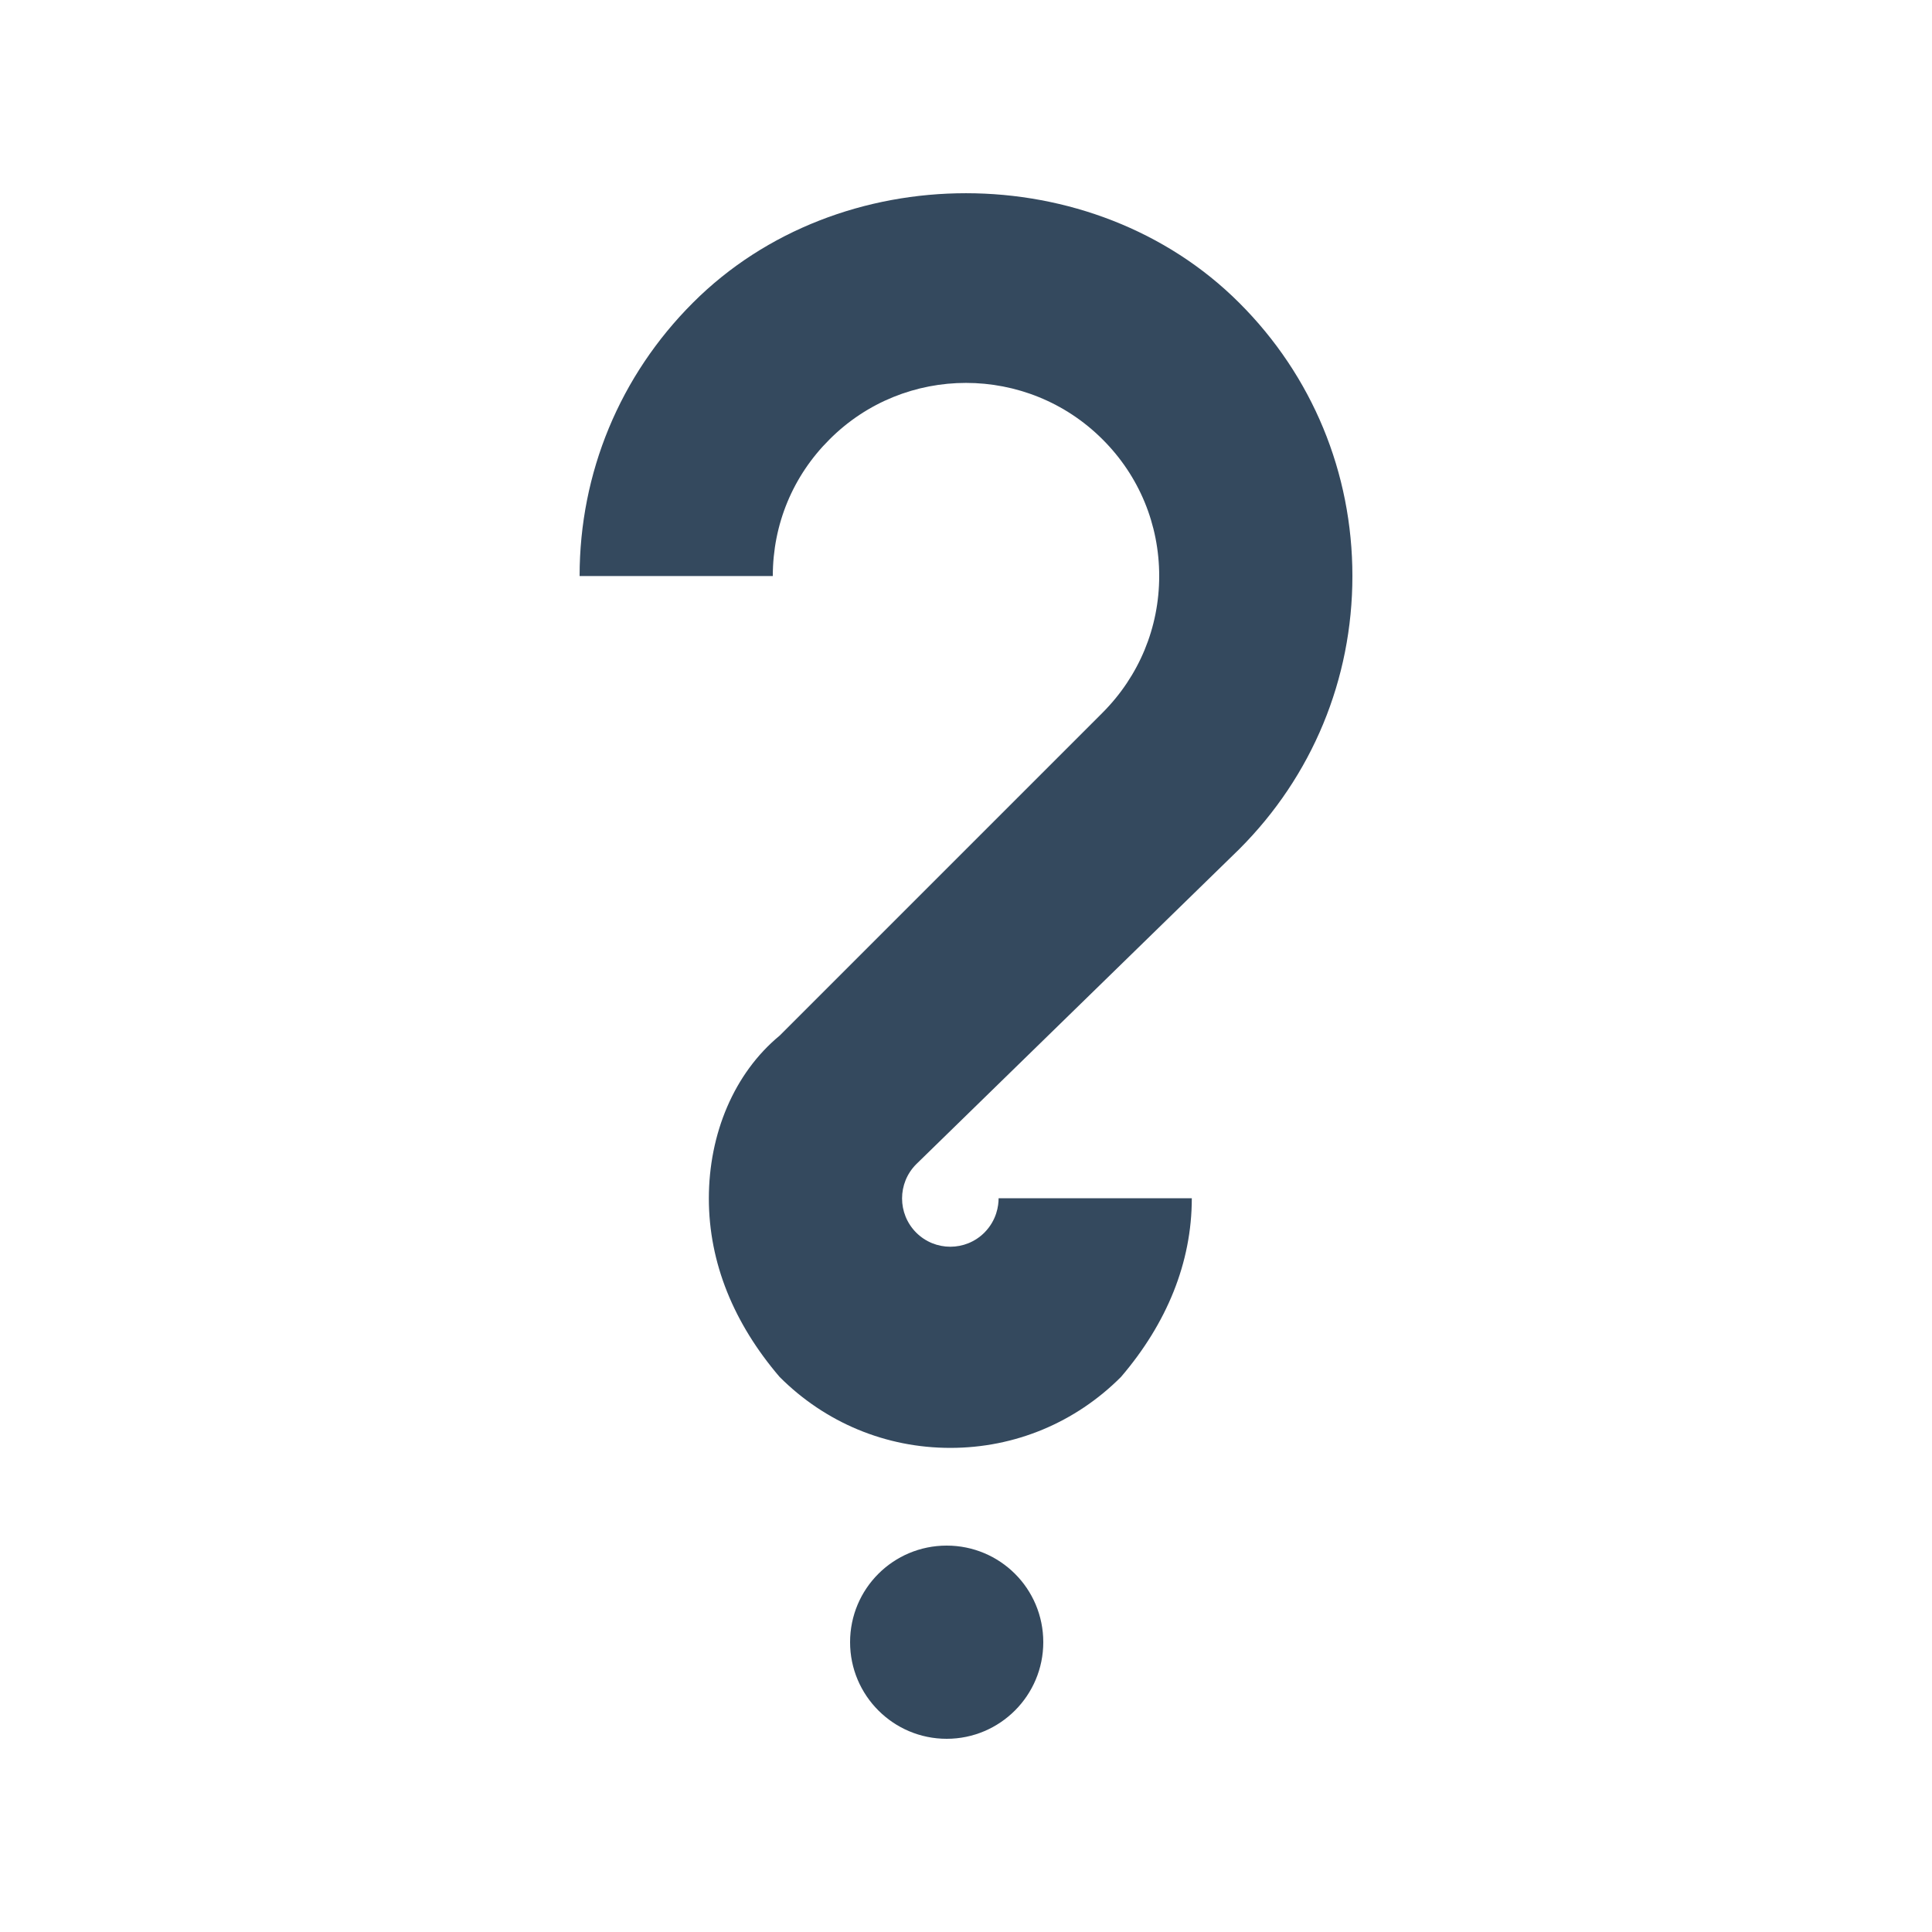
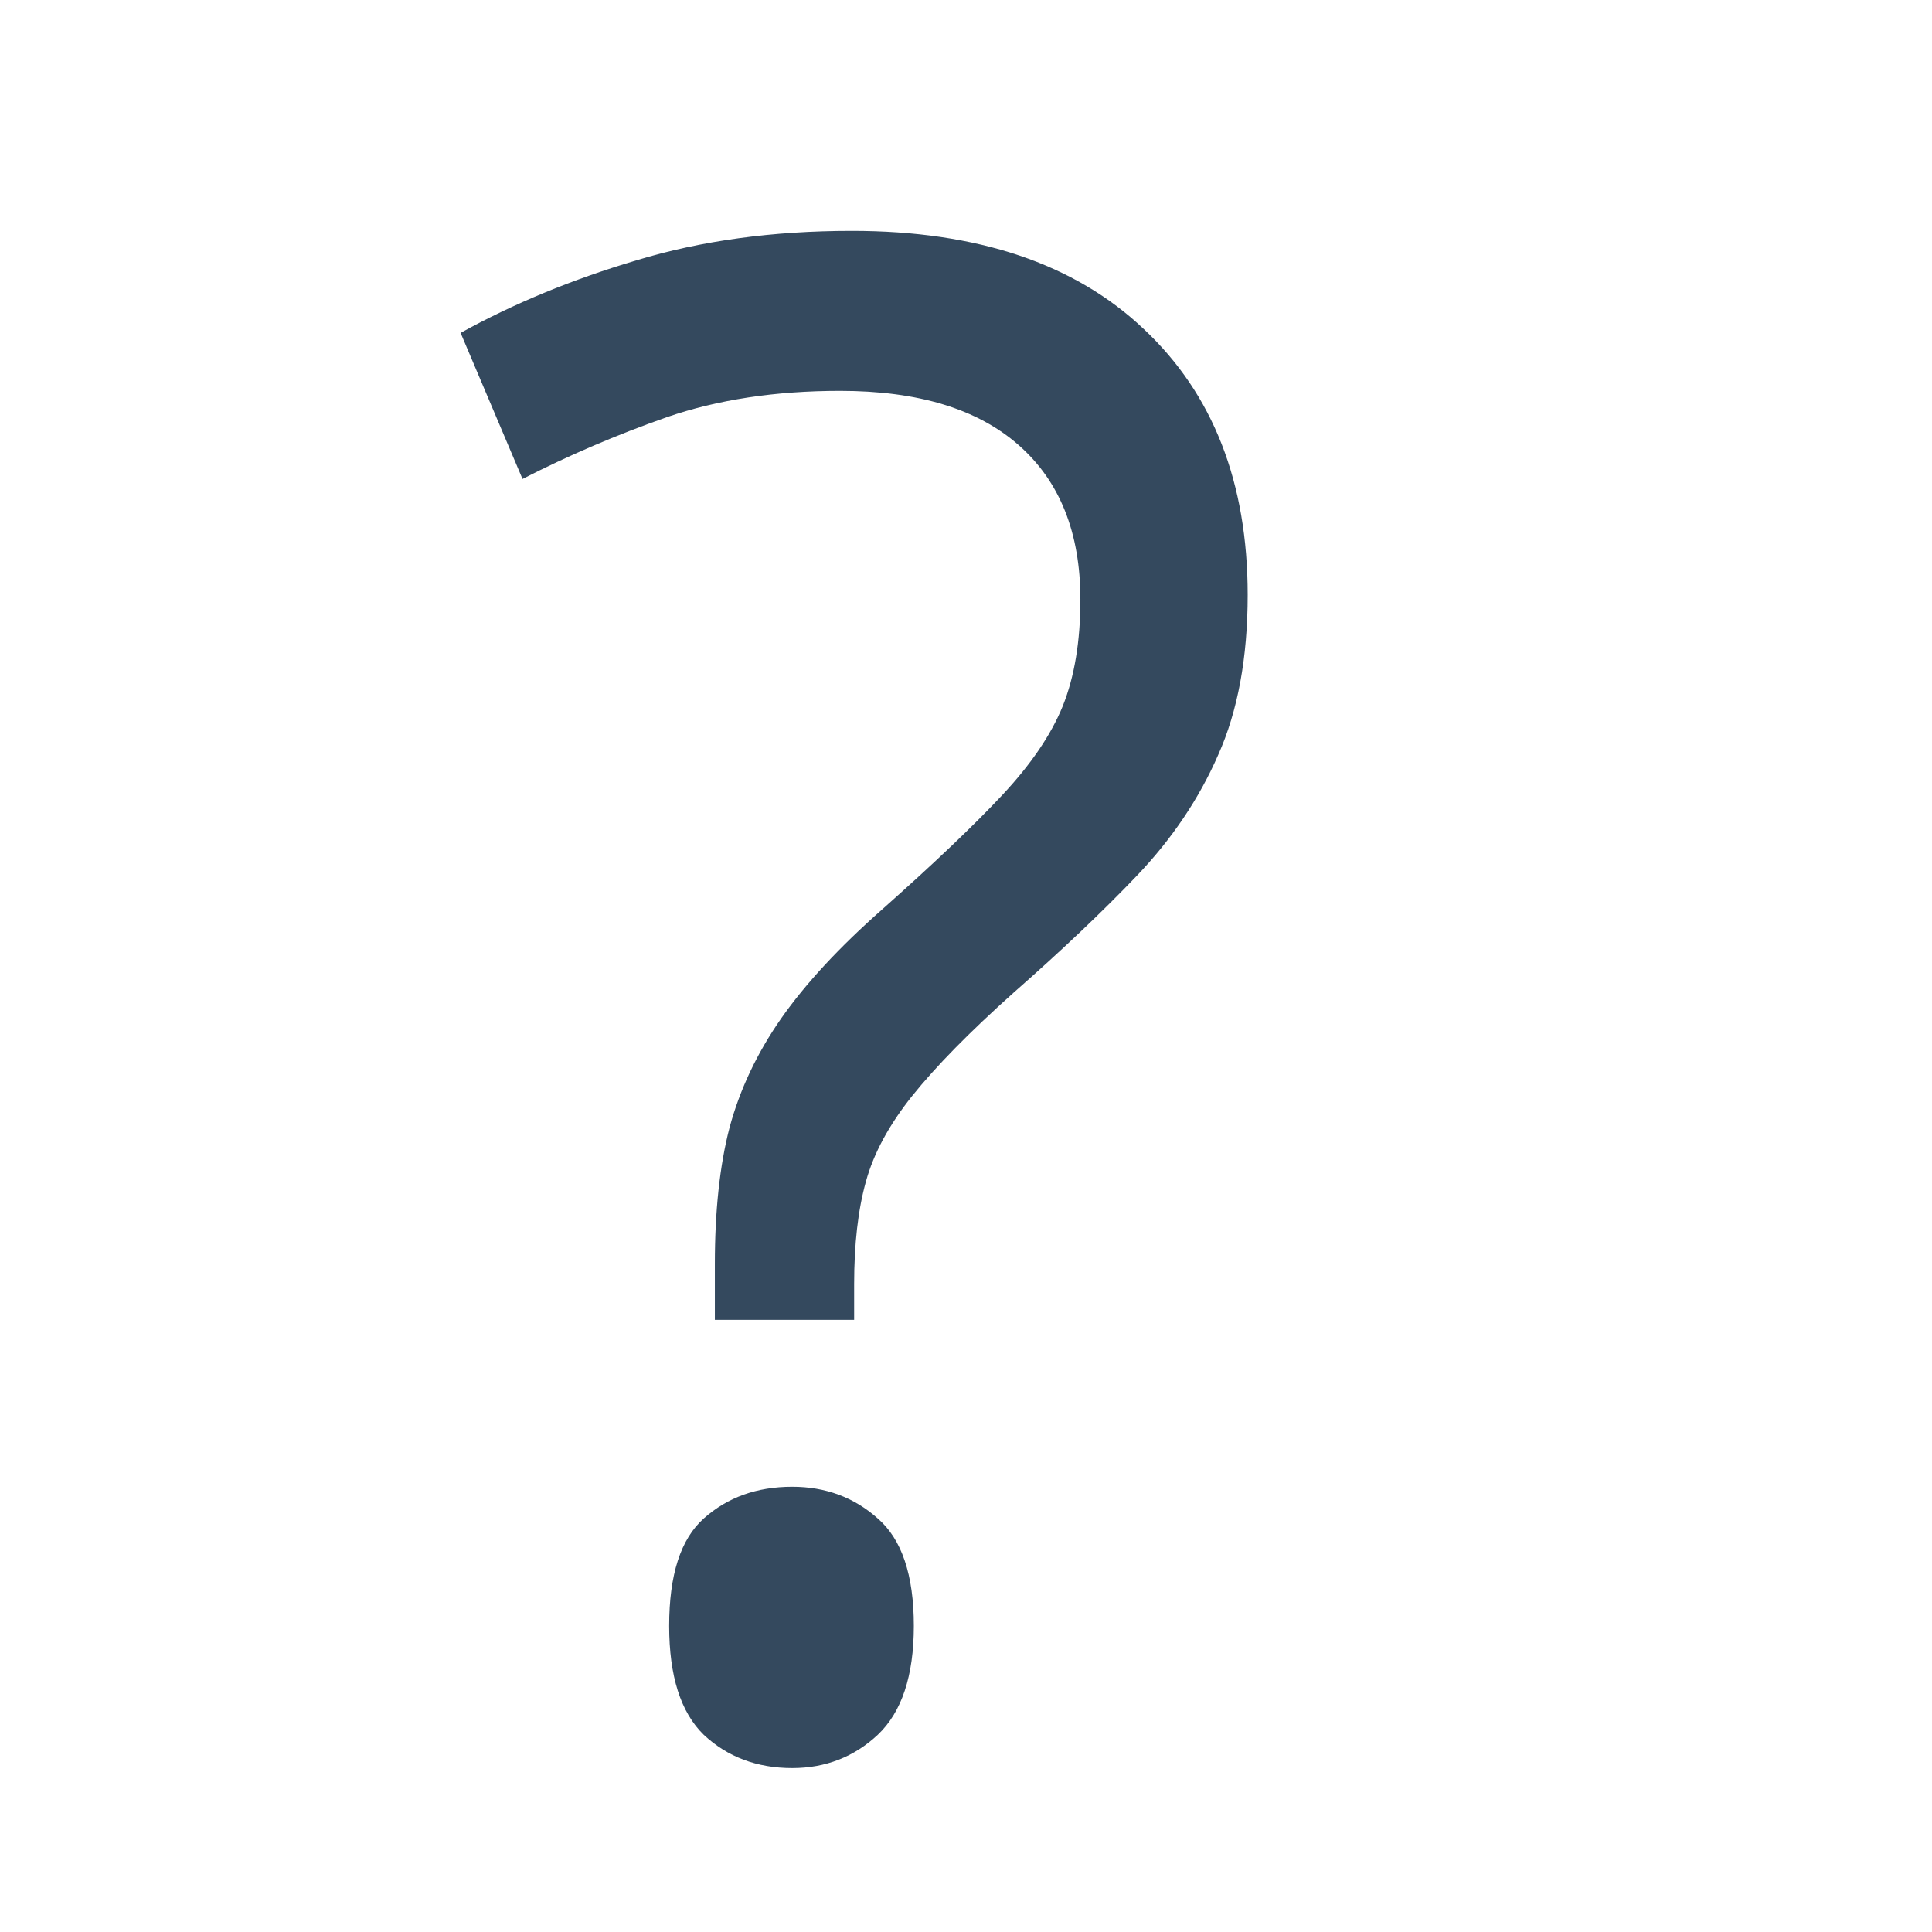
<svg xmlns="http://www.w3.org/2000/svg" height="40" version="1.1" viewBox="0 0 40 40" width="40" xml:space="preserve" id="svg2">
  <defs id="defs14" />
  <g id="Layer_1" transform="translate(0,8)" />
-   <g id="question_x5F_mark" transform="translate(12,4)" style="fill:#34495e;fill-opacity:1">
-     <g id="g6" style="fill:#34495e;fill-opacity:1">
-       <path d="m 9.6,30 c 0,1.102 -0.895,2 -2,2 -1.105,0 -2,-0.898 -2,-2 0,-1.109 0.895,-2 2,-2 1.105,0 2,0.891 2,2 z" style="fill:#34495e;fill-opacity:1" id="path8" />
-       <path d="m 7.676,25.977 c -1.336,0 -2.59,-0.523 -3.535,-1.469 -0.945,-1.105 -1.465,-2.359 -1.465,-3.695 0,-1.336 0.52,-2.59 1.465,-3.371 l 6.688,-6.688 C 11.584,9.996 12,8.992 12,7.926 12,6.856 11.584,5.852 10.828,5.098 9.269,3.539 6.732,3.536 5.174,5.098 4.416,5.852 4,6.855 4,7.926 l -4,0 C 0,5.789 0.834,3.778 2.348,2.266 5.368,-0.757 10.633,-0.754 13.657,2.27 15.168,3.777 16,5.785 16,7.926 c 0,2.137 -0.832,4.145 -2.344,5.656 l -6.688,6.523 c -0.389,0.391 -0.389,1.023 0,1.414 0.391,0.391 1.023,0.391 1.414,0 0.254,-0.258 0.293,-0.555 0.293,-0.711 l 4,0 c 0,1.336 -0.52,2.594 -1.465,3.699 -0.944,0.946 -2.198,1.47 -3.534,1.47 l 0,0 z" style="fill:#34495e;fill-opacity:1" id="path10" />
-     </g>
-   </g>
+   <text xml:space="preserve" style="font-style:normal;font-weight:normal;font-size:42.103px;line-height:125%;font-family:sans-serif;letter-spacing:0px;word-spacing:0px;fill:#34495e;fill-opacity:1;stroke:none;stroke-width:1px;stroke-linecap:butt;stroke-linejoin:miter;stroke-opacity:1" x="9.267" y="35.154" id="text4208" transform="scale(0.9765121,1.024053)">
+     <tspan id="tspan4210" x="9.267" y="35.154">?</tspan>
+   </text>
</svg>
